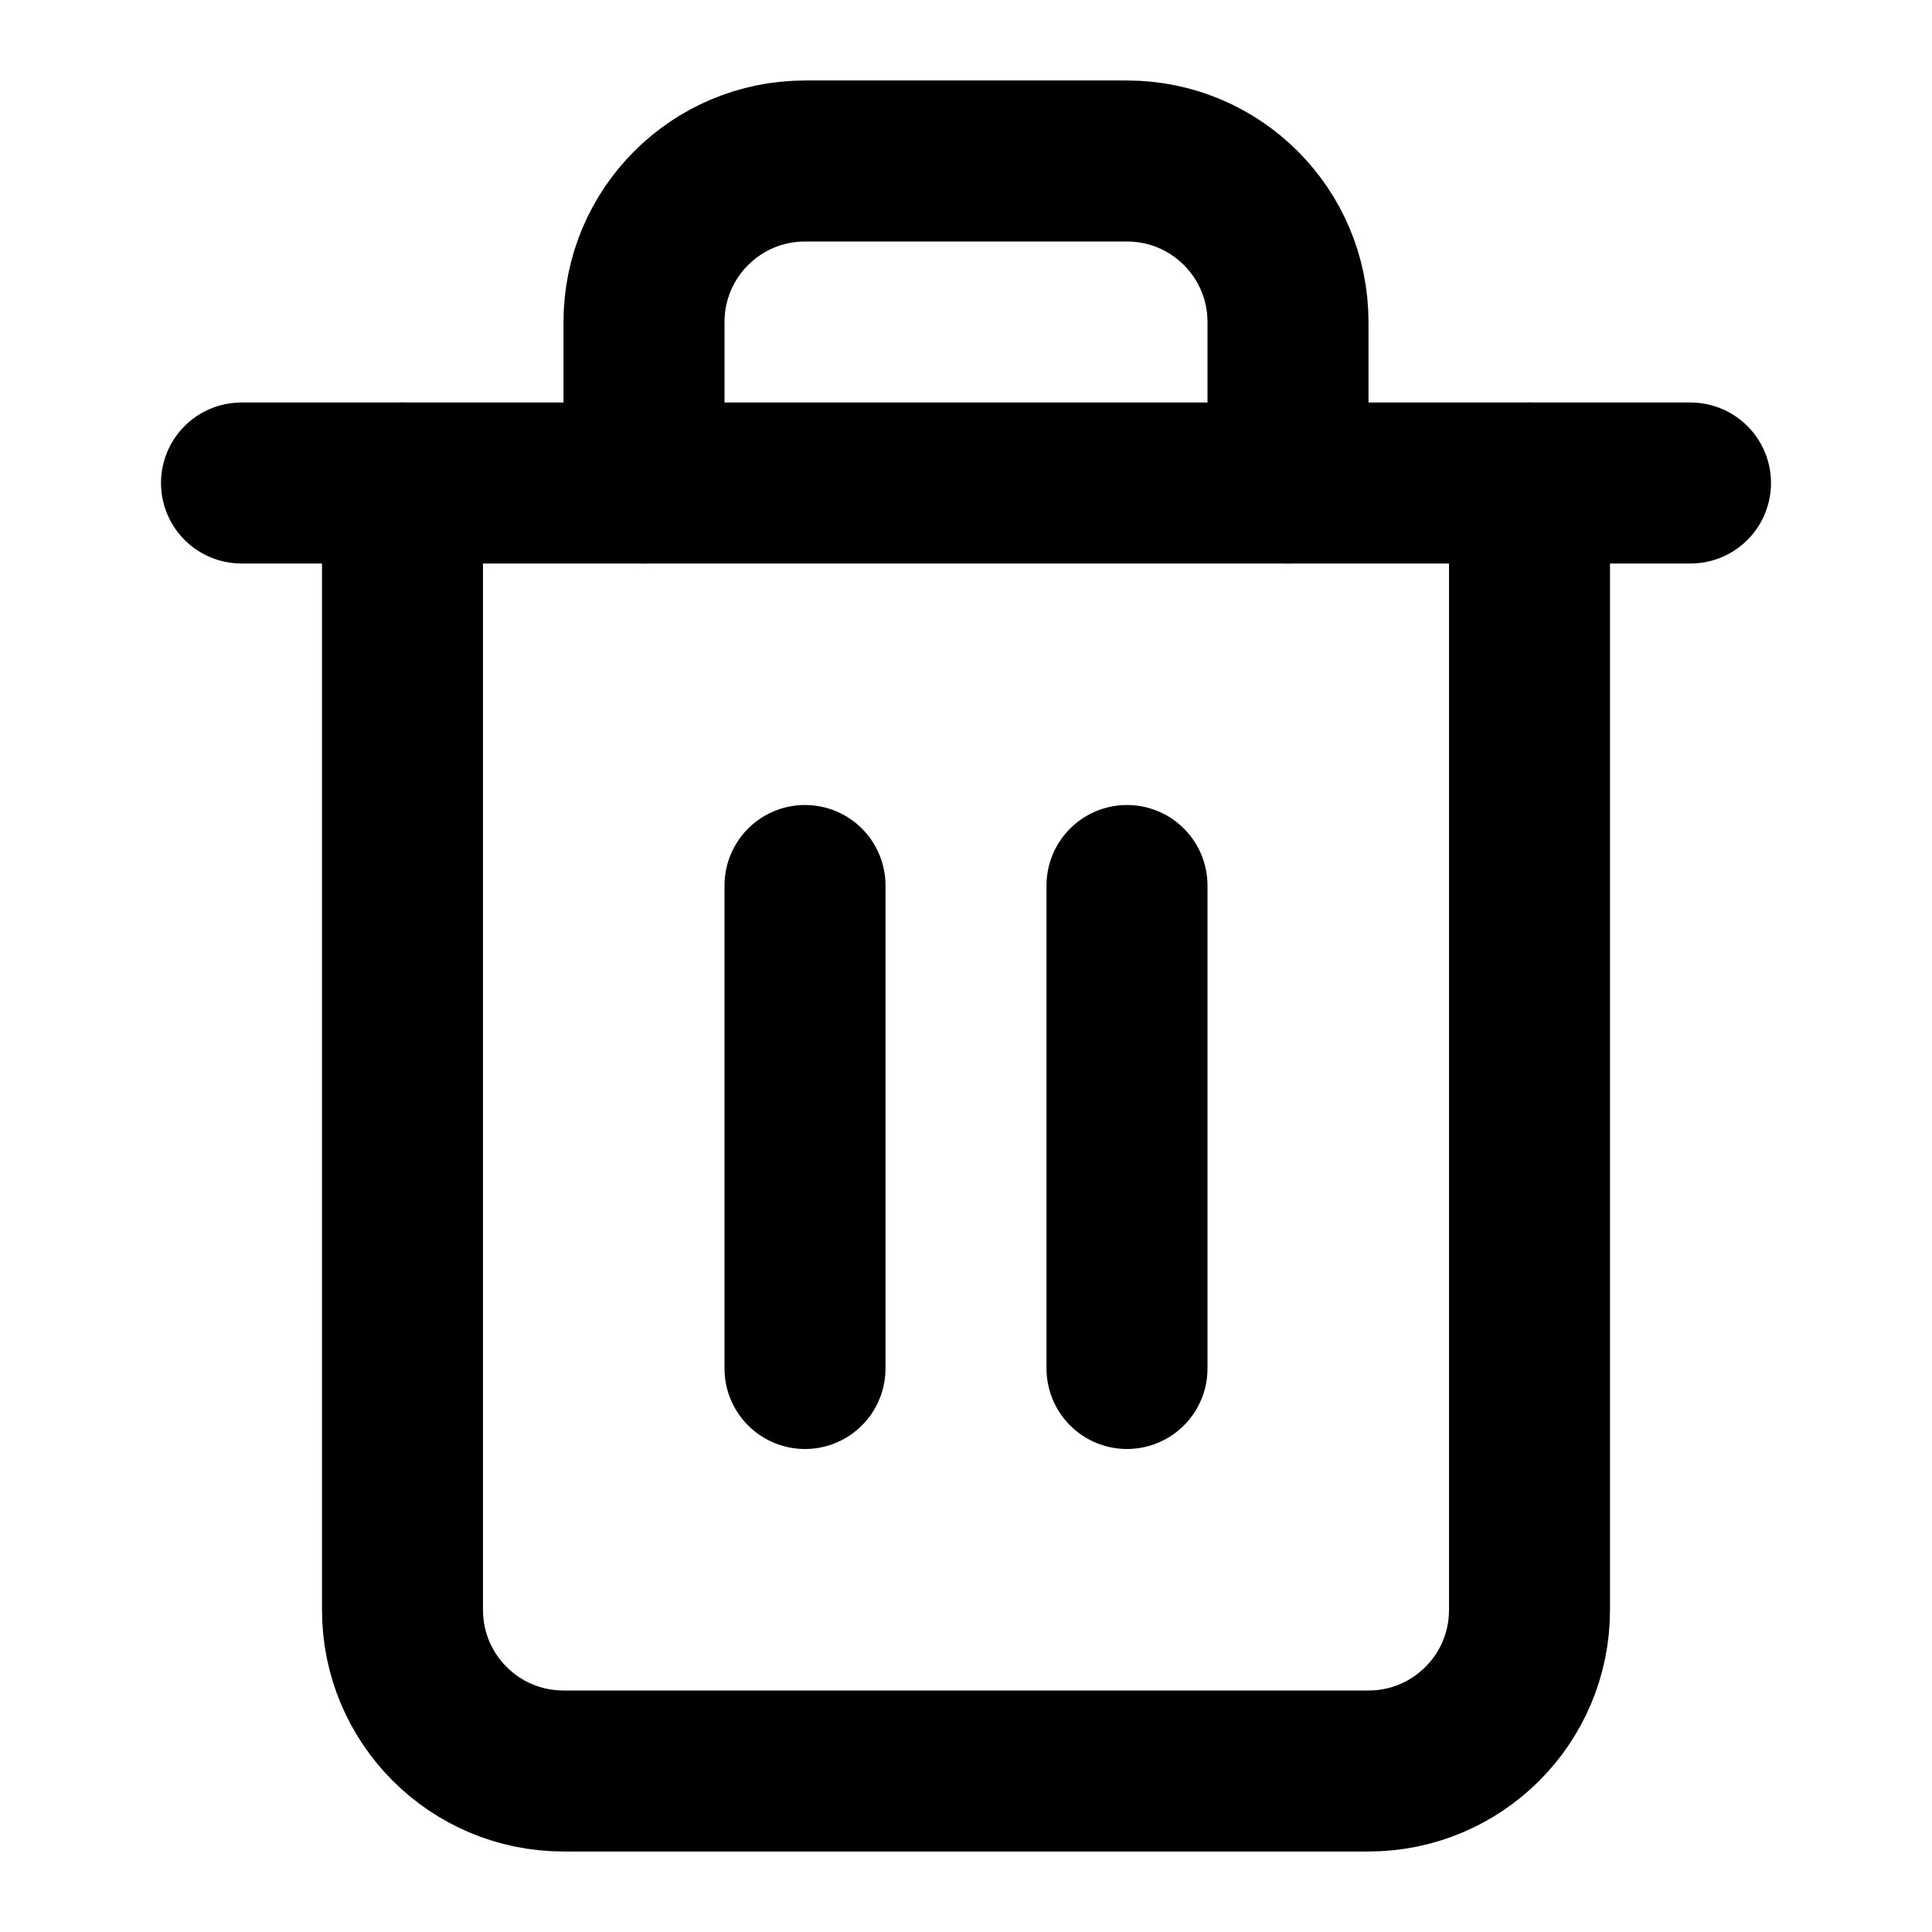
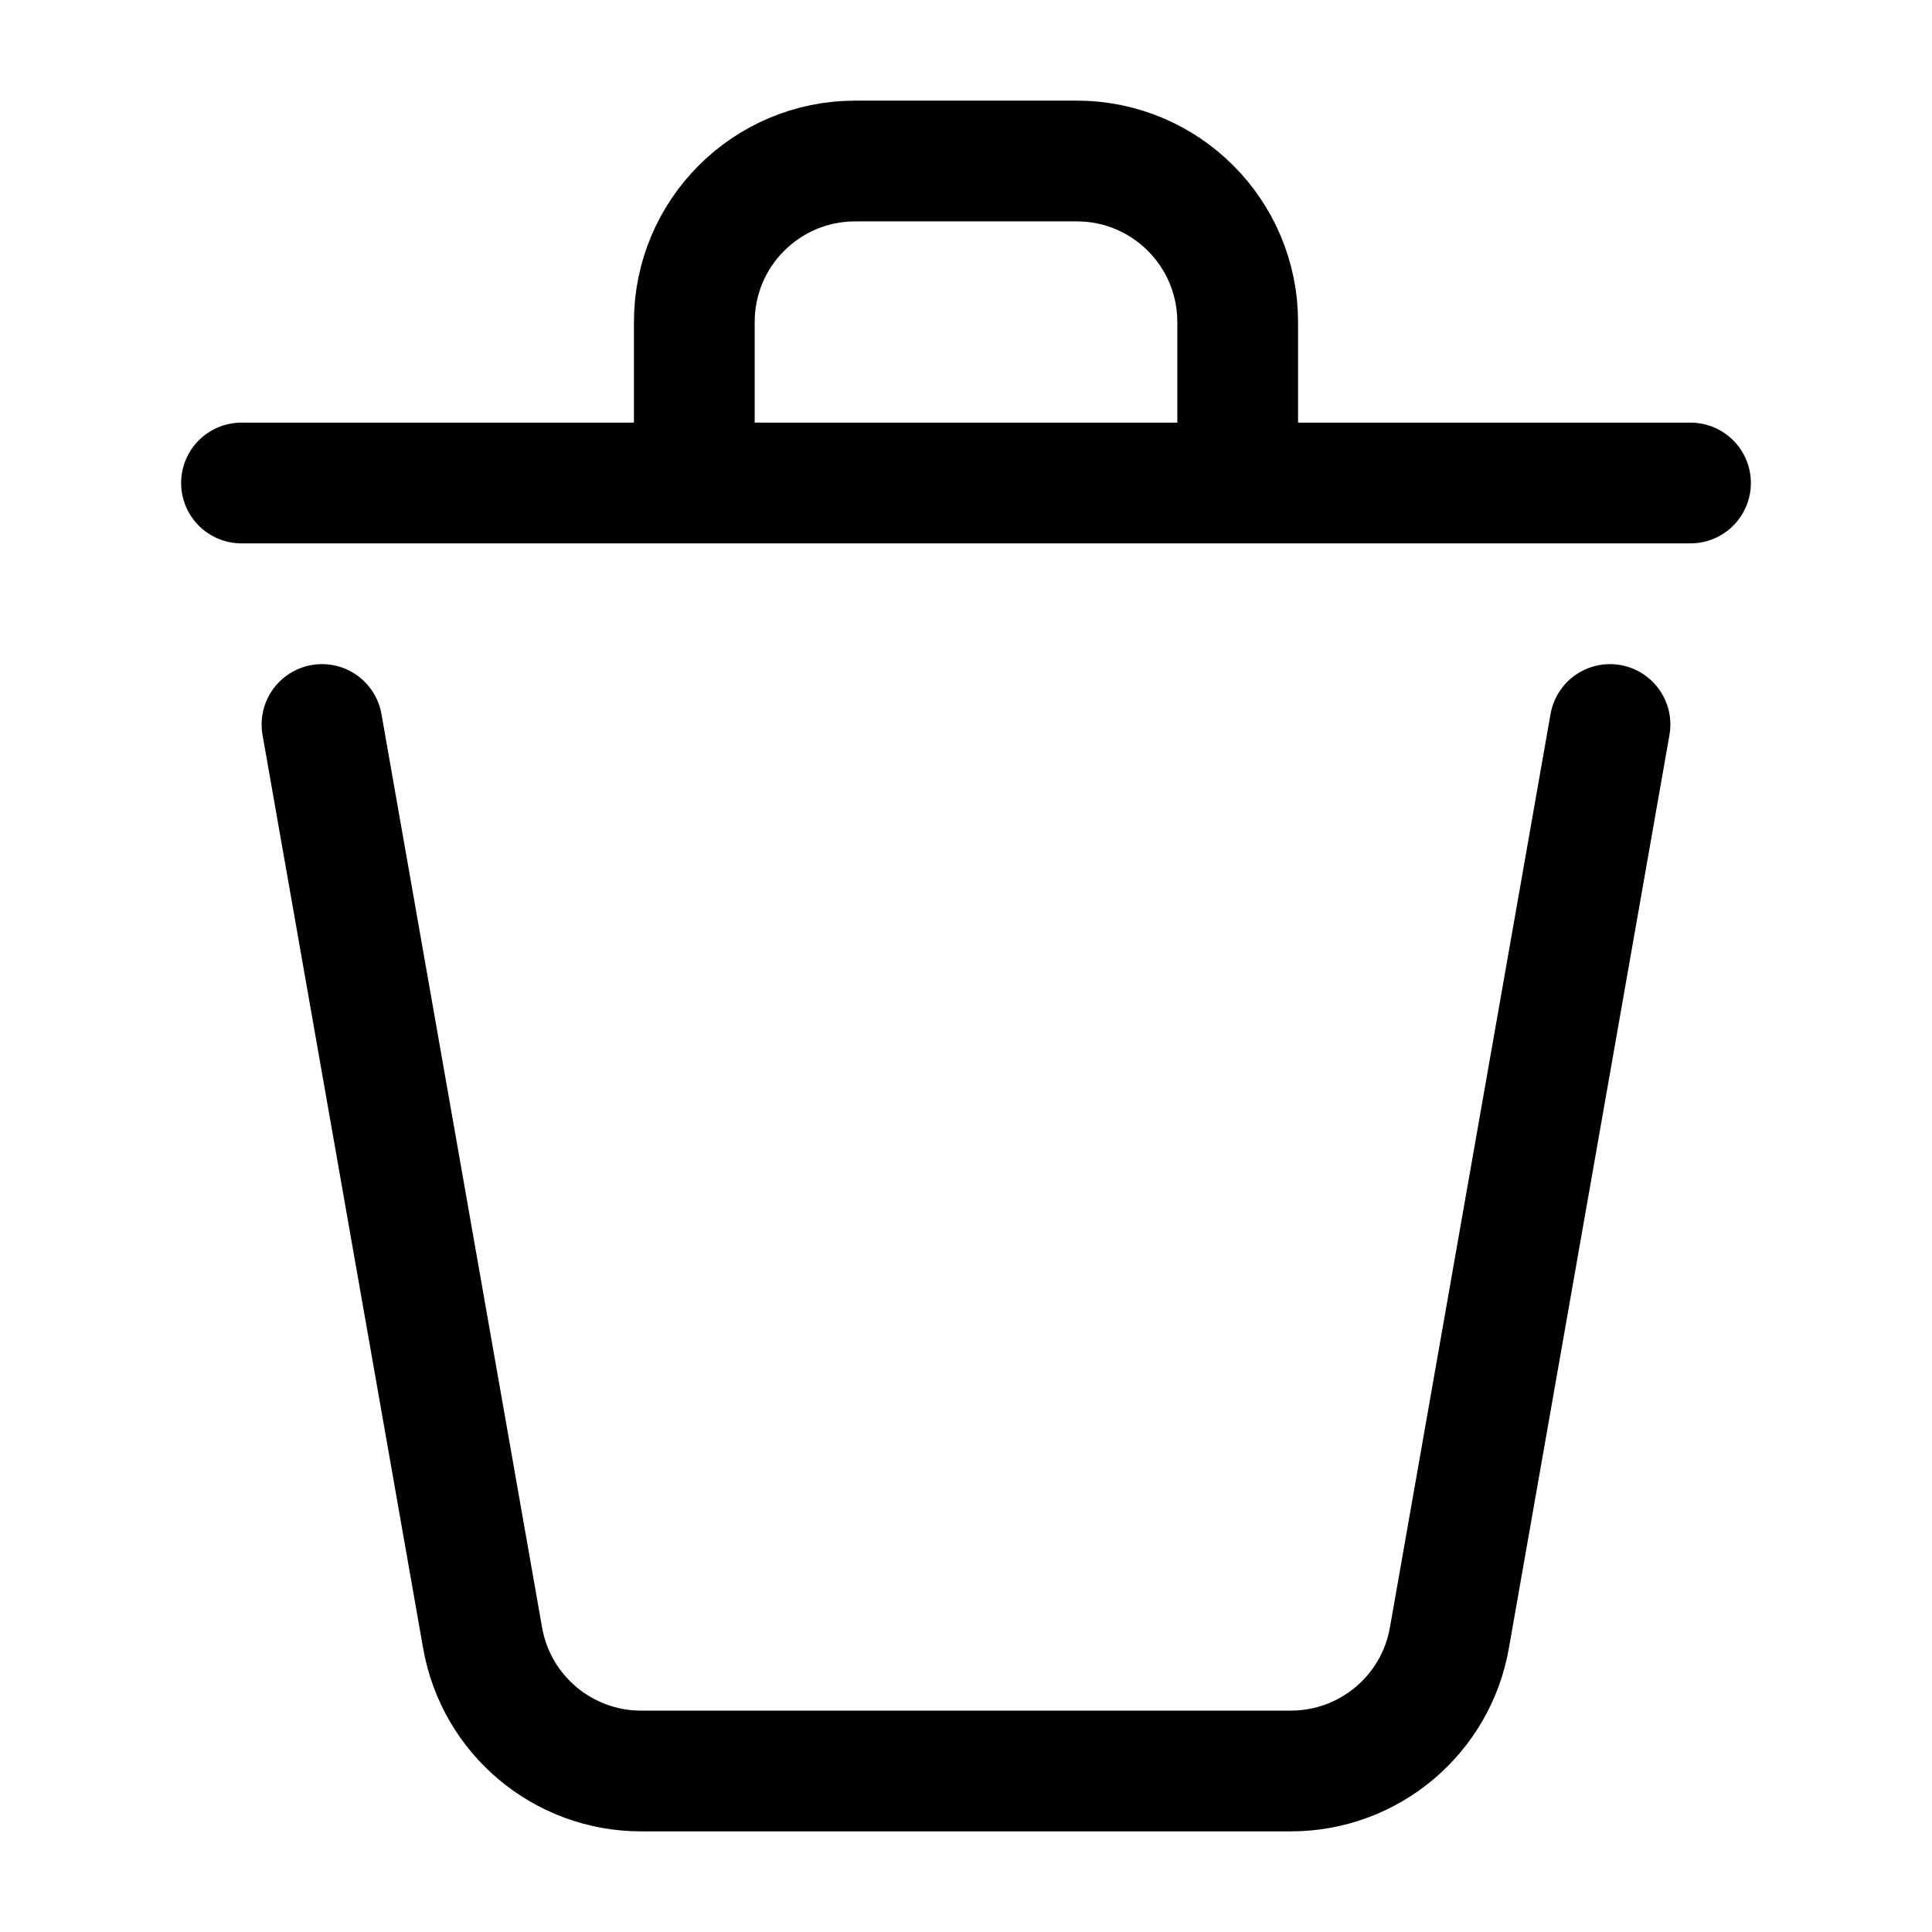
- <svg xmlns="http://www.w3.org/2000/svg" width="24" height="24" viewBox="0 0 24 24" fill="none" stroke="currentColor" stroke-width="2" stroke-linecap="round" stroke-linejoin="round">
-   <path d="M10 11v6" />
-   <path d="M14 11v6" />
-   <path d="M19 6v14a2 2 0 0 1-2 2H7a2 2 0 0 1-2-2V6" />
-   <path d="M3 6h18" />
-   <path d="M8 6V4a2 2 0 0 1 2-2h4a2 2 0 0 1 2 2v2" />
+ <svg xmlns="http://www.w3.org/2000/svg" width="24" height="24" viewBox="0 0 24 24" stroke-width="1.5" fill="none">
+   <path d="M20 9L18.005 20.346C17.837 21.303 17.006 22 16.035 22H7.965C6.994 22 6.163 21.303 5.995 20.346L4 9" stroke="currentColor" stroke-linecap="round" stroke-linejoin="round" />
+   <path d="M21 6L15.375 6M3 6L8.625 6M8.625 6V4C8.625 2.895 9.52 2 10.625 2H13.375C14.48 2 15.375 2.895 15.375 4V6M8.625 6L15.375 6" stroke="currentColor" stroke-linecap="round" stroke-linejoin="round" />
</svg>
